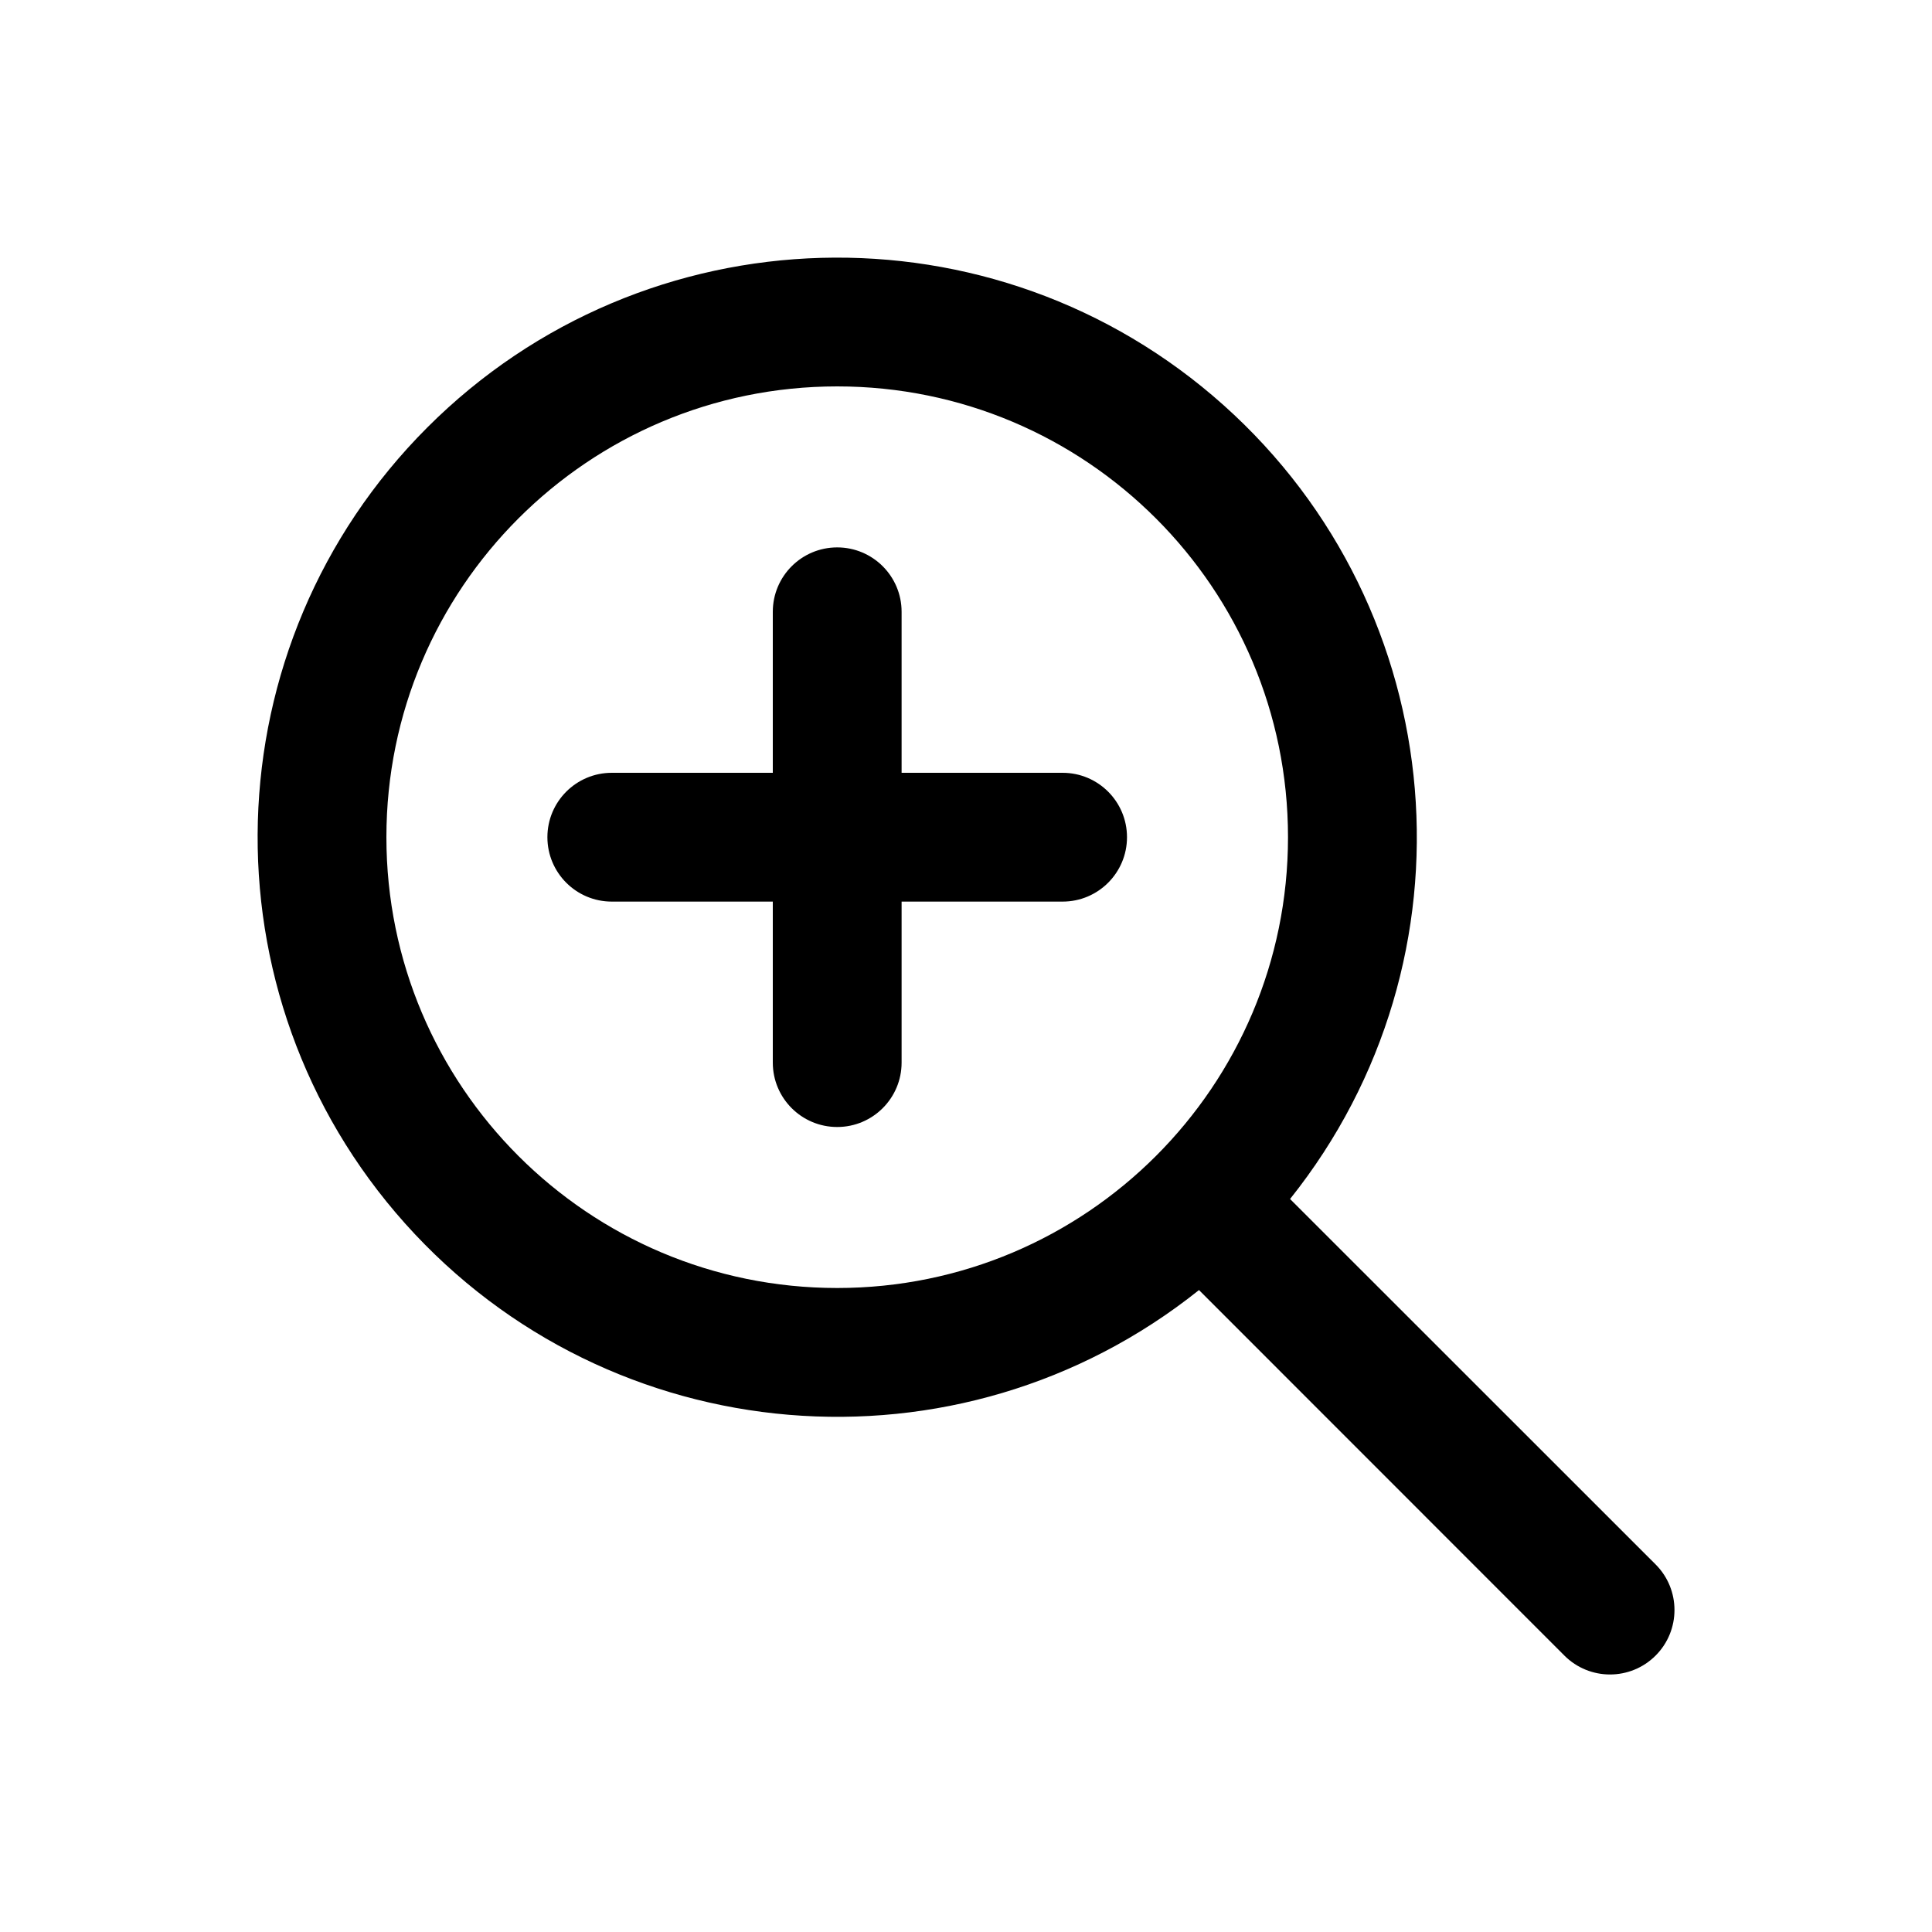
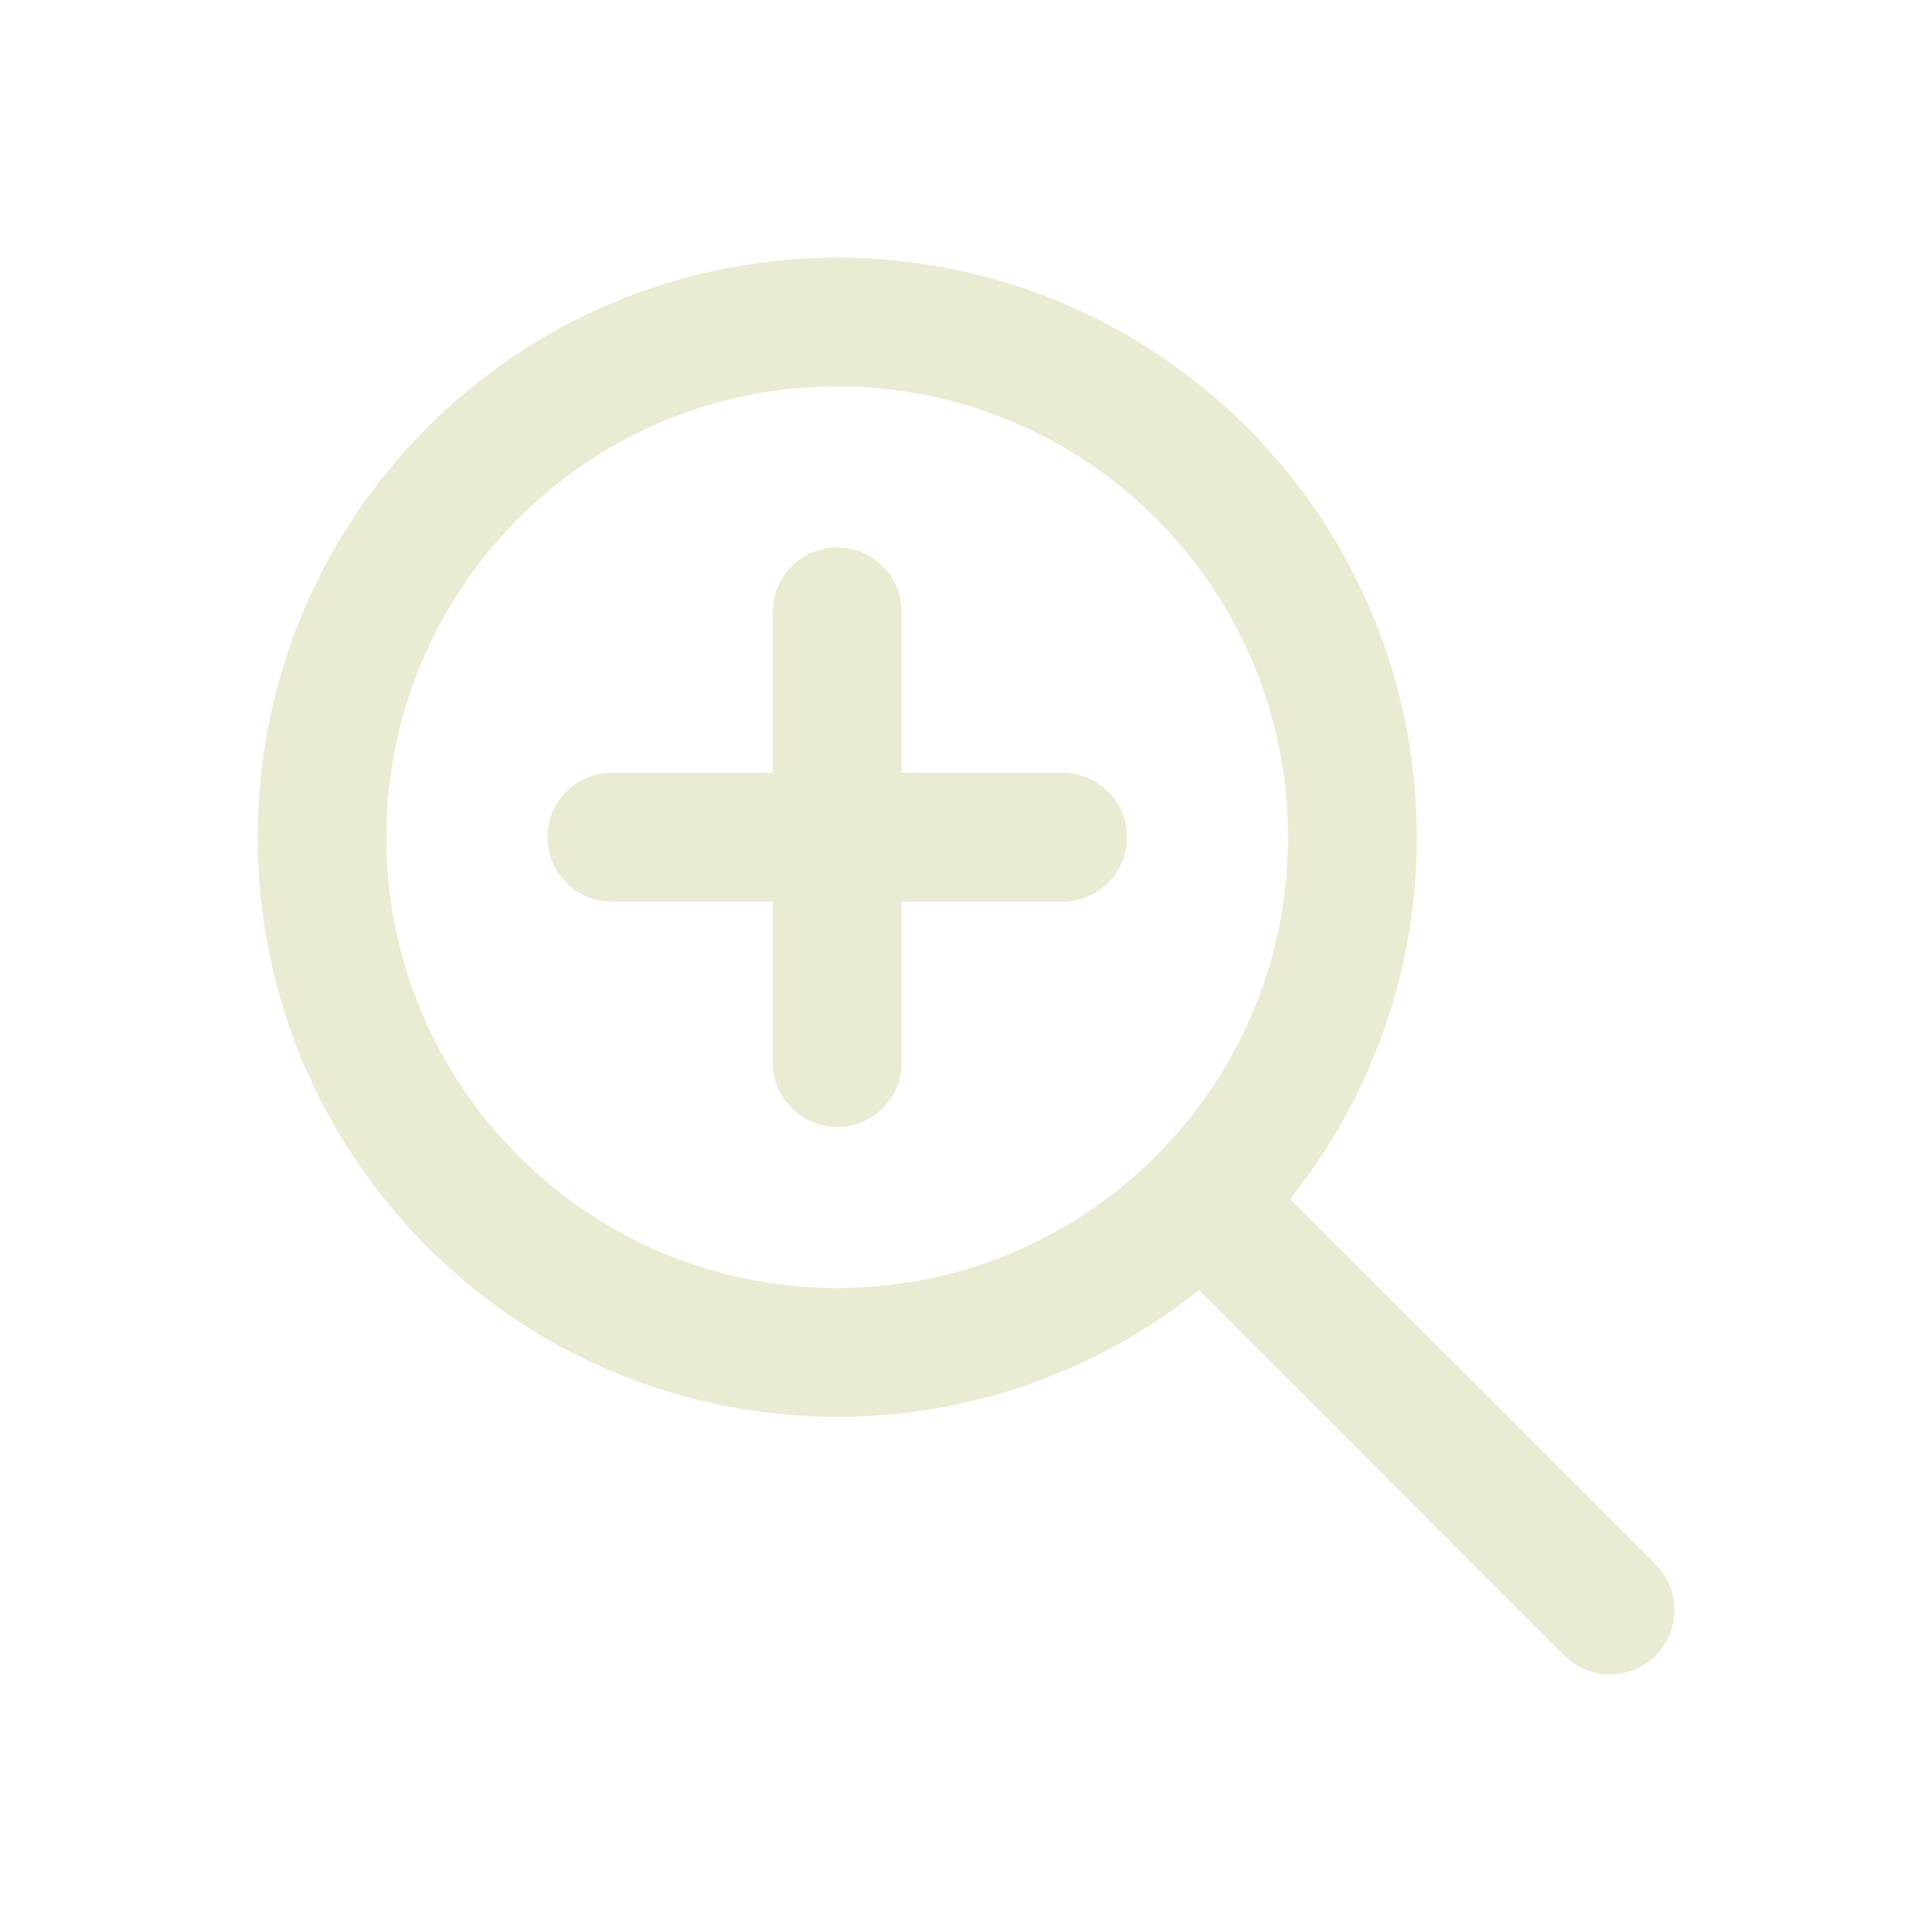
<svg xmlns="http://www.w3.org/2000/svg" width="1em" height="1em" viewBox="0 0 15 15">
-   <path fill="currentColor" fill-rule="evenodd" d="M10 6.5a3.5 3.5 0 1 1-7 0a3.5 3.5 0 0 1 7 0m-.691 3.516a4.5 4.5 0 1 1 .707-.707l2.838 2.837a.5.5 0 0 1-.708.708zM4.25 6.5a.5.5 0 0 1 .5-.5H6V4.75a.5.5 0 0 1 1 0V6h1.25a.5.5 0 0 1 0 1H7v1.25a.5.5 0 0 1-1 0V7H4.75a.5.5 0 0 1-.5-.5" clip-rule="evenodd" />
+   <path fill="#EBEBD3" fill-rule="evenodd" d="M10 6.5a3.5 3.5 0 1 1-7 0a3.5 3.5 0 0 1 7 0m-.691 3.516a4.5 4.5 0 1 1 .707-.707l2.838 2.837a.5.5 0 0 1-.708.708zM4.25 6.5a.5.5 0 0 1 .5-.5H6V4.75a.5.5 0 0 1 1 0V6h1.25a.5.5 0 0 1 0 1H7v1.25a.5.5 0 0 1-1 0V7H4.75a.5.5 0 0 1-.5-.5" clip-rule="evenodd" />
</svg>
